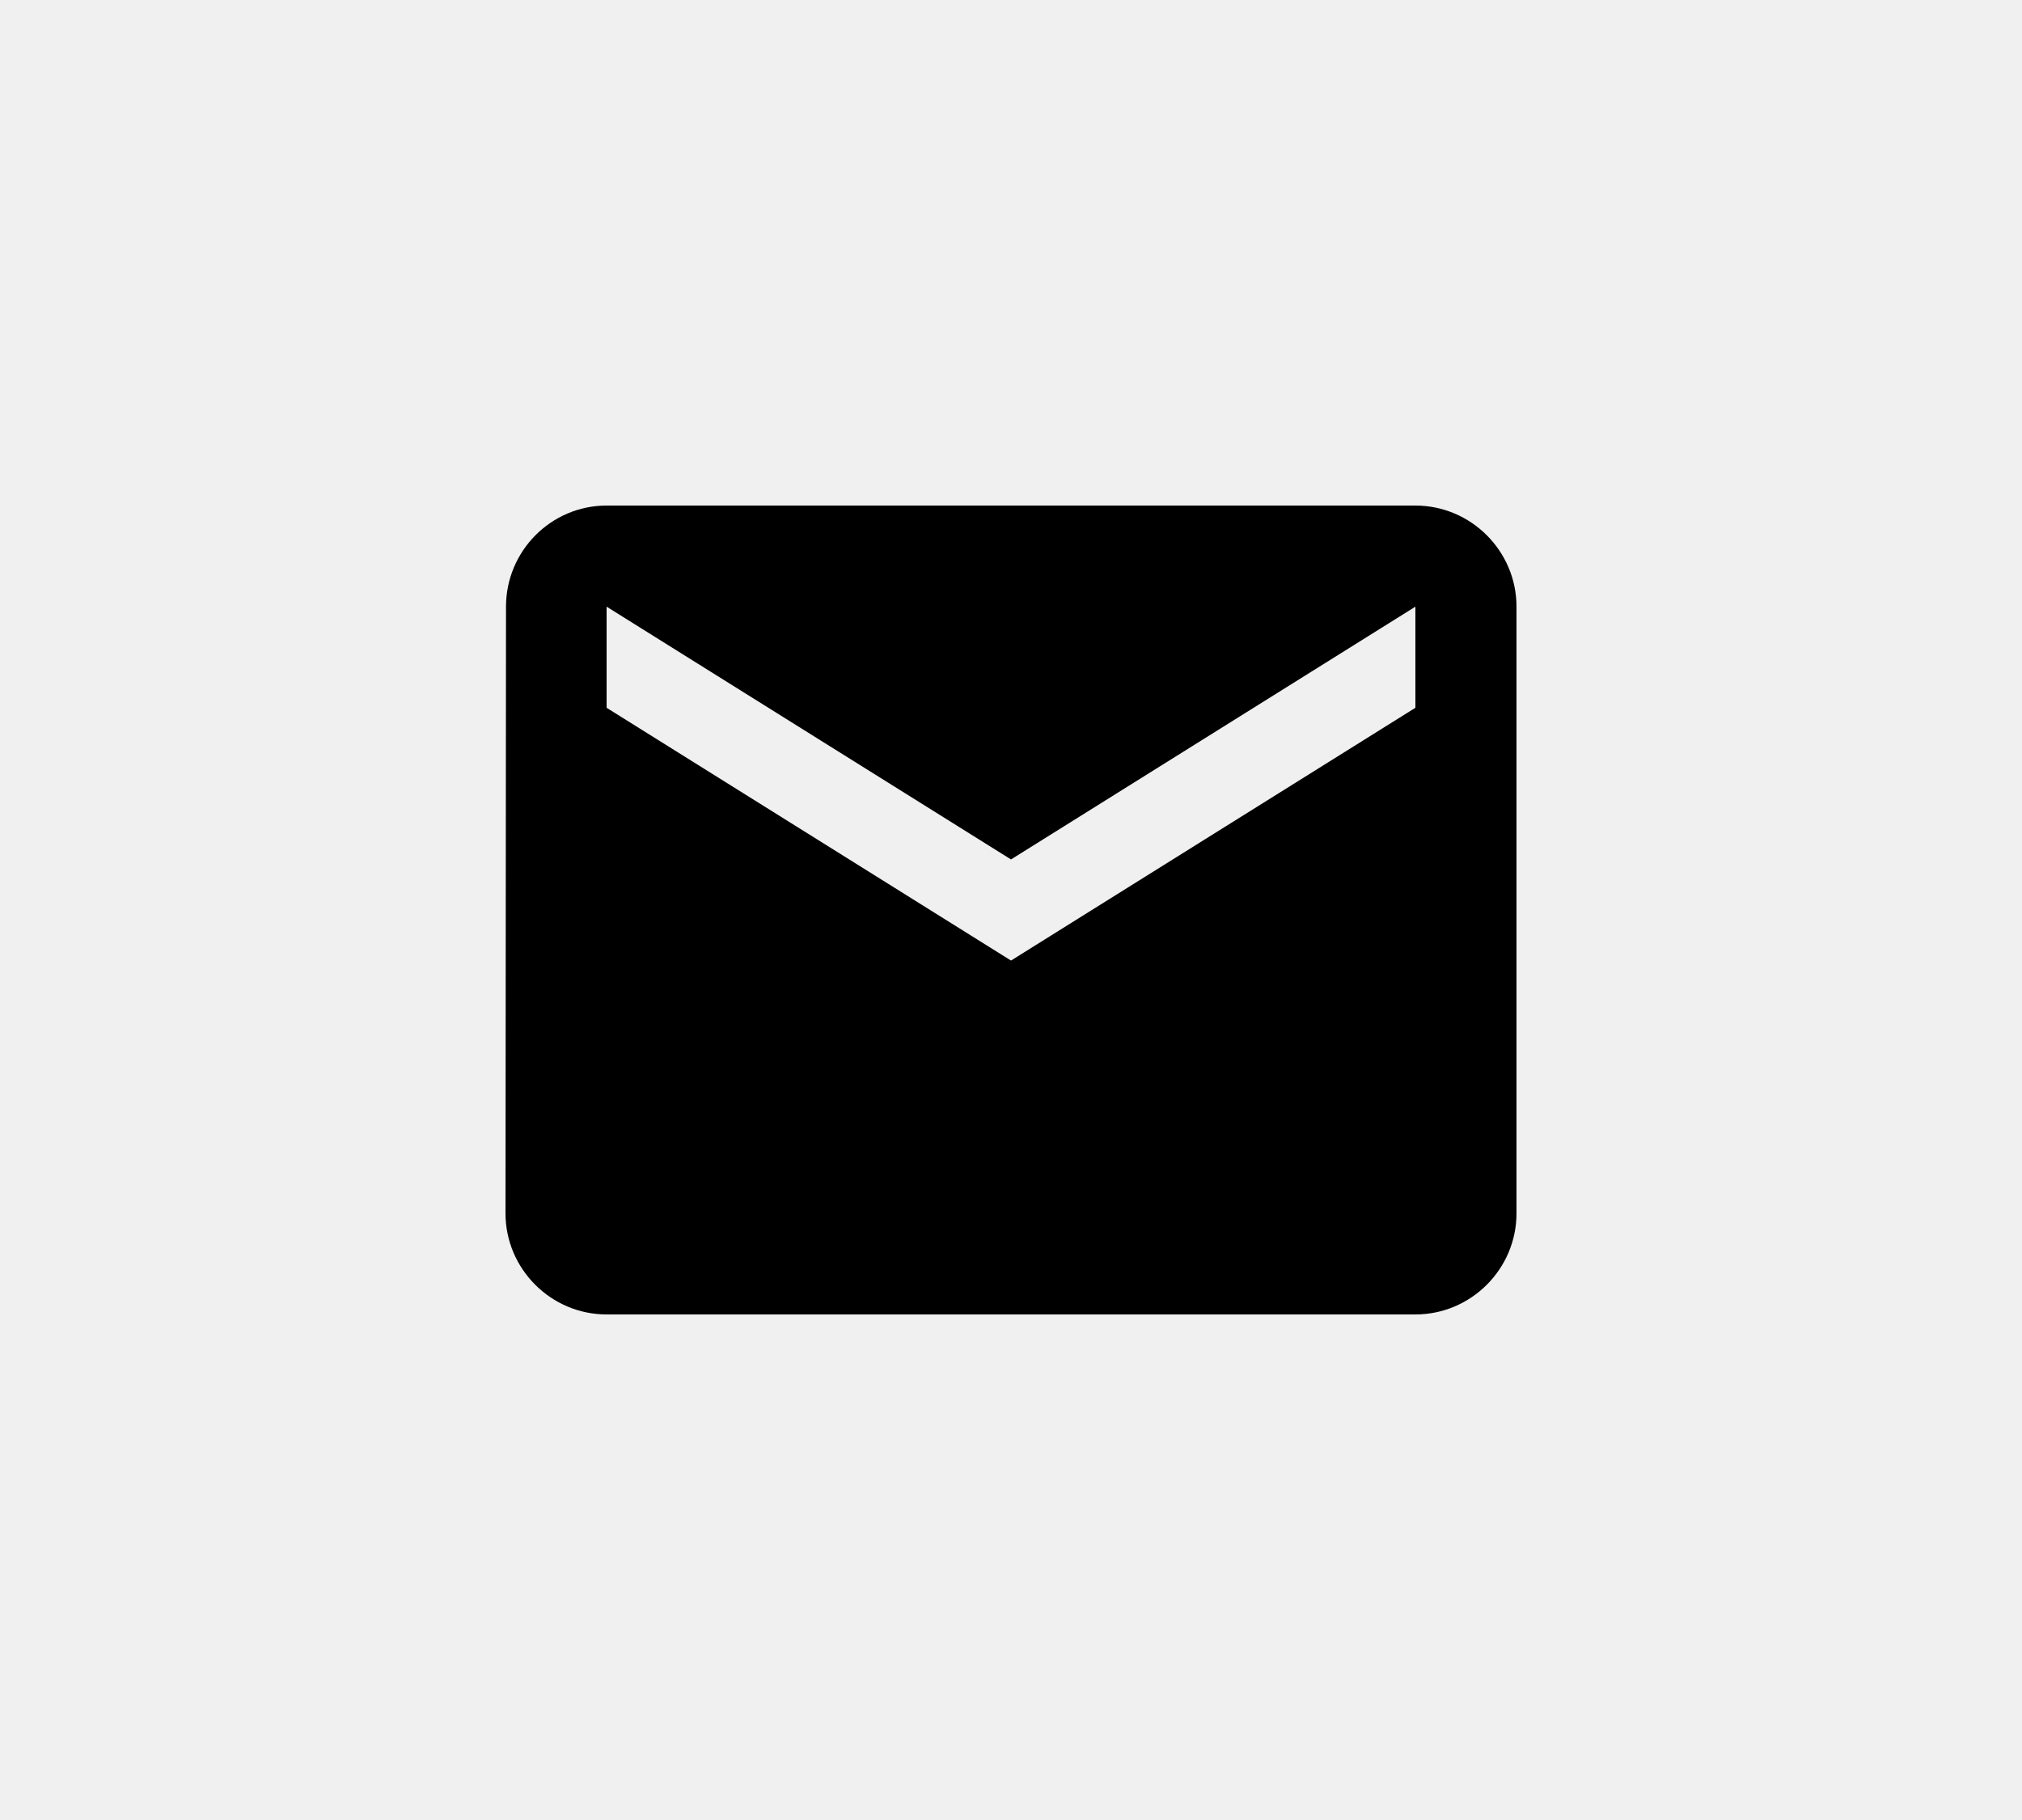
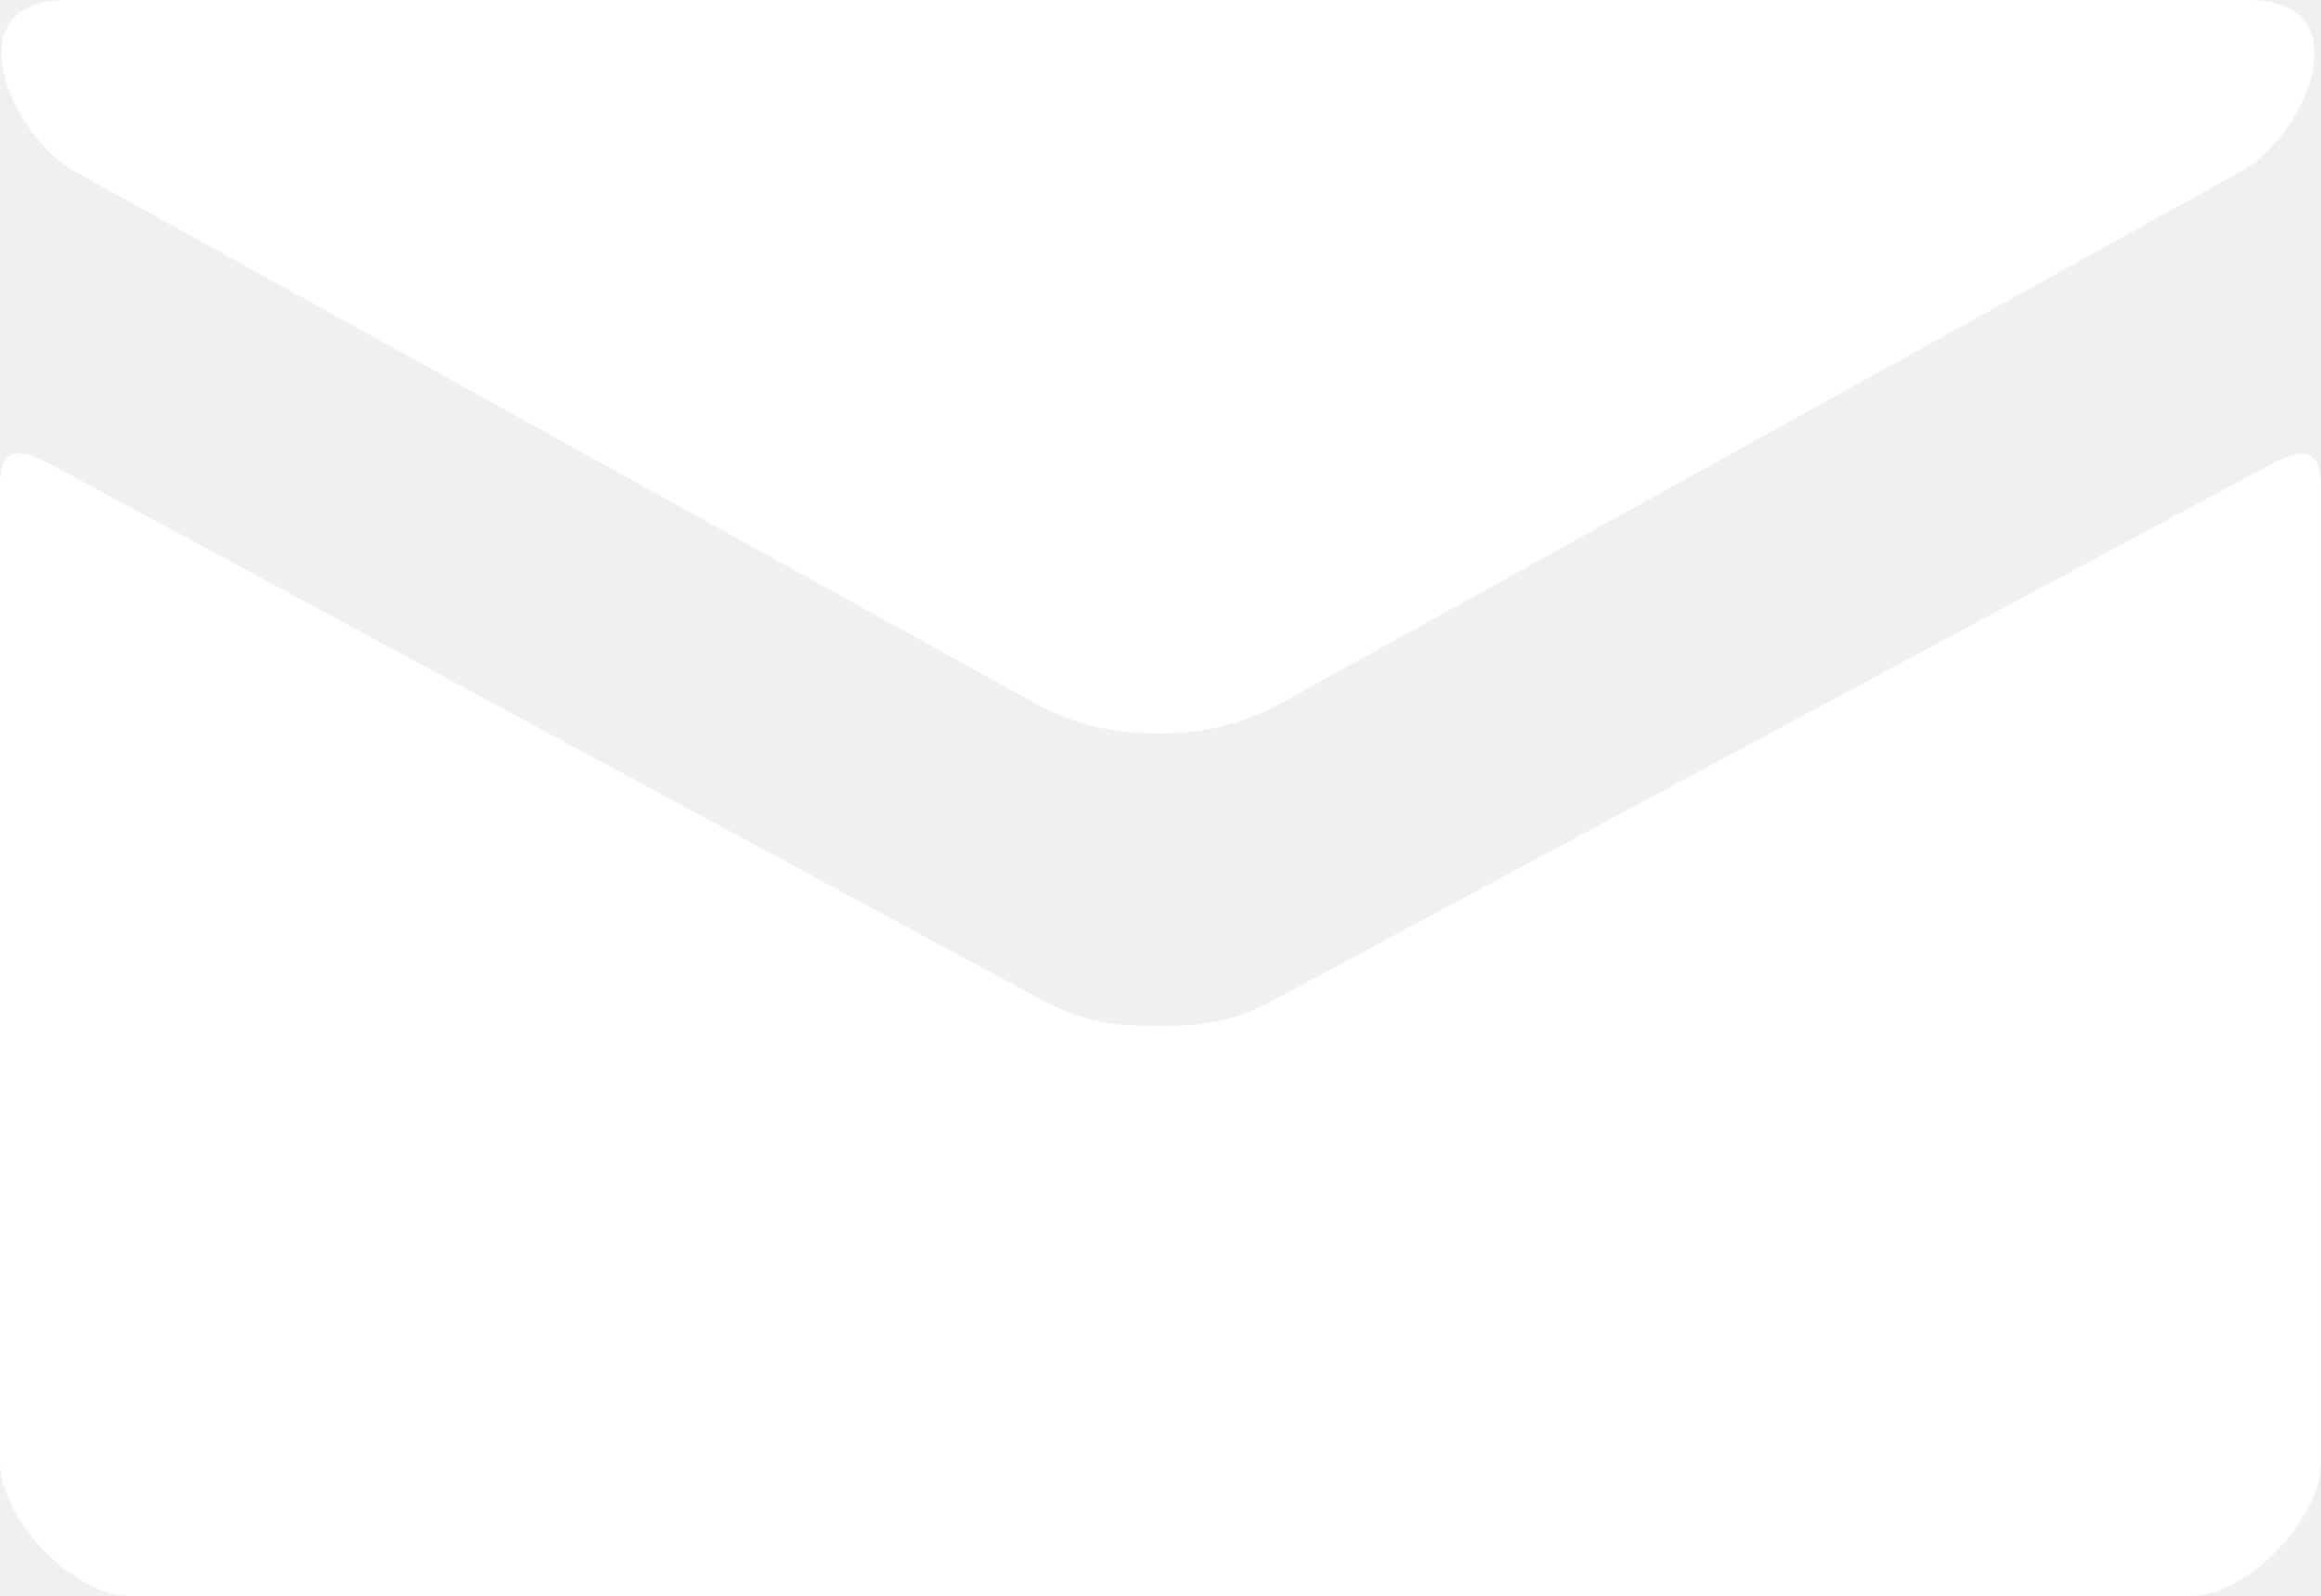
- <svg xmlns="http://www.w3.org/2000/svg" width="40" height="36" viewBox="-10 -10 40 36">
-   <path d="M18 0H2C.9 0 .01.9.01 2L0 14c0 1.1.9 2 2 2h16c1.1 0 2-.9 2-2V2c0-1.1-.9-2-2-2zm0 4l-8 5-8-5V2l8 5 8-5v2z" fill-rule="evenodd" />
+ <svg xmlns="http://www.w3.org/2000/svg" width="16" height="11" viewBox="0 0 16 11">
+   <path d="M.51 1.179l6.667 3.693a1.7 1.7 0 0 0 .805.183 1.7 1.7 0 0 0 .806-.183l6.666-3.693C15.89.938 16.3 0 15.502 0H.463C-.334 0 .076.938.51 1.179zm15.146 2.02l-6.868 3.69c-.303.164-.514.183-.806.183-.291 0-.503-.02-.805-.182C6.875 6.727.837 3.462.343 3.197-.004 3.01 0 3.23 0 3.398v6.685c0 .385.503.917.889.917H15.11c.386 0 .889-.532.889-.917V3.4c0-.169.004-.388-.344-.2z" fill="#FFF" fill-rule="evenodd" />
</svg>
